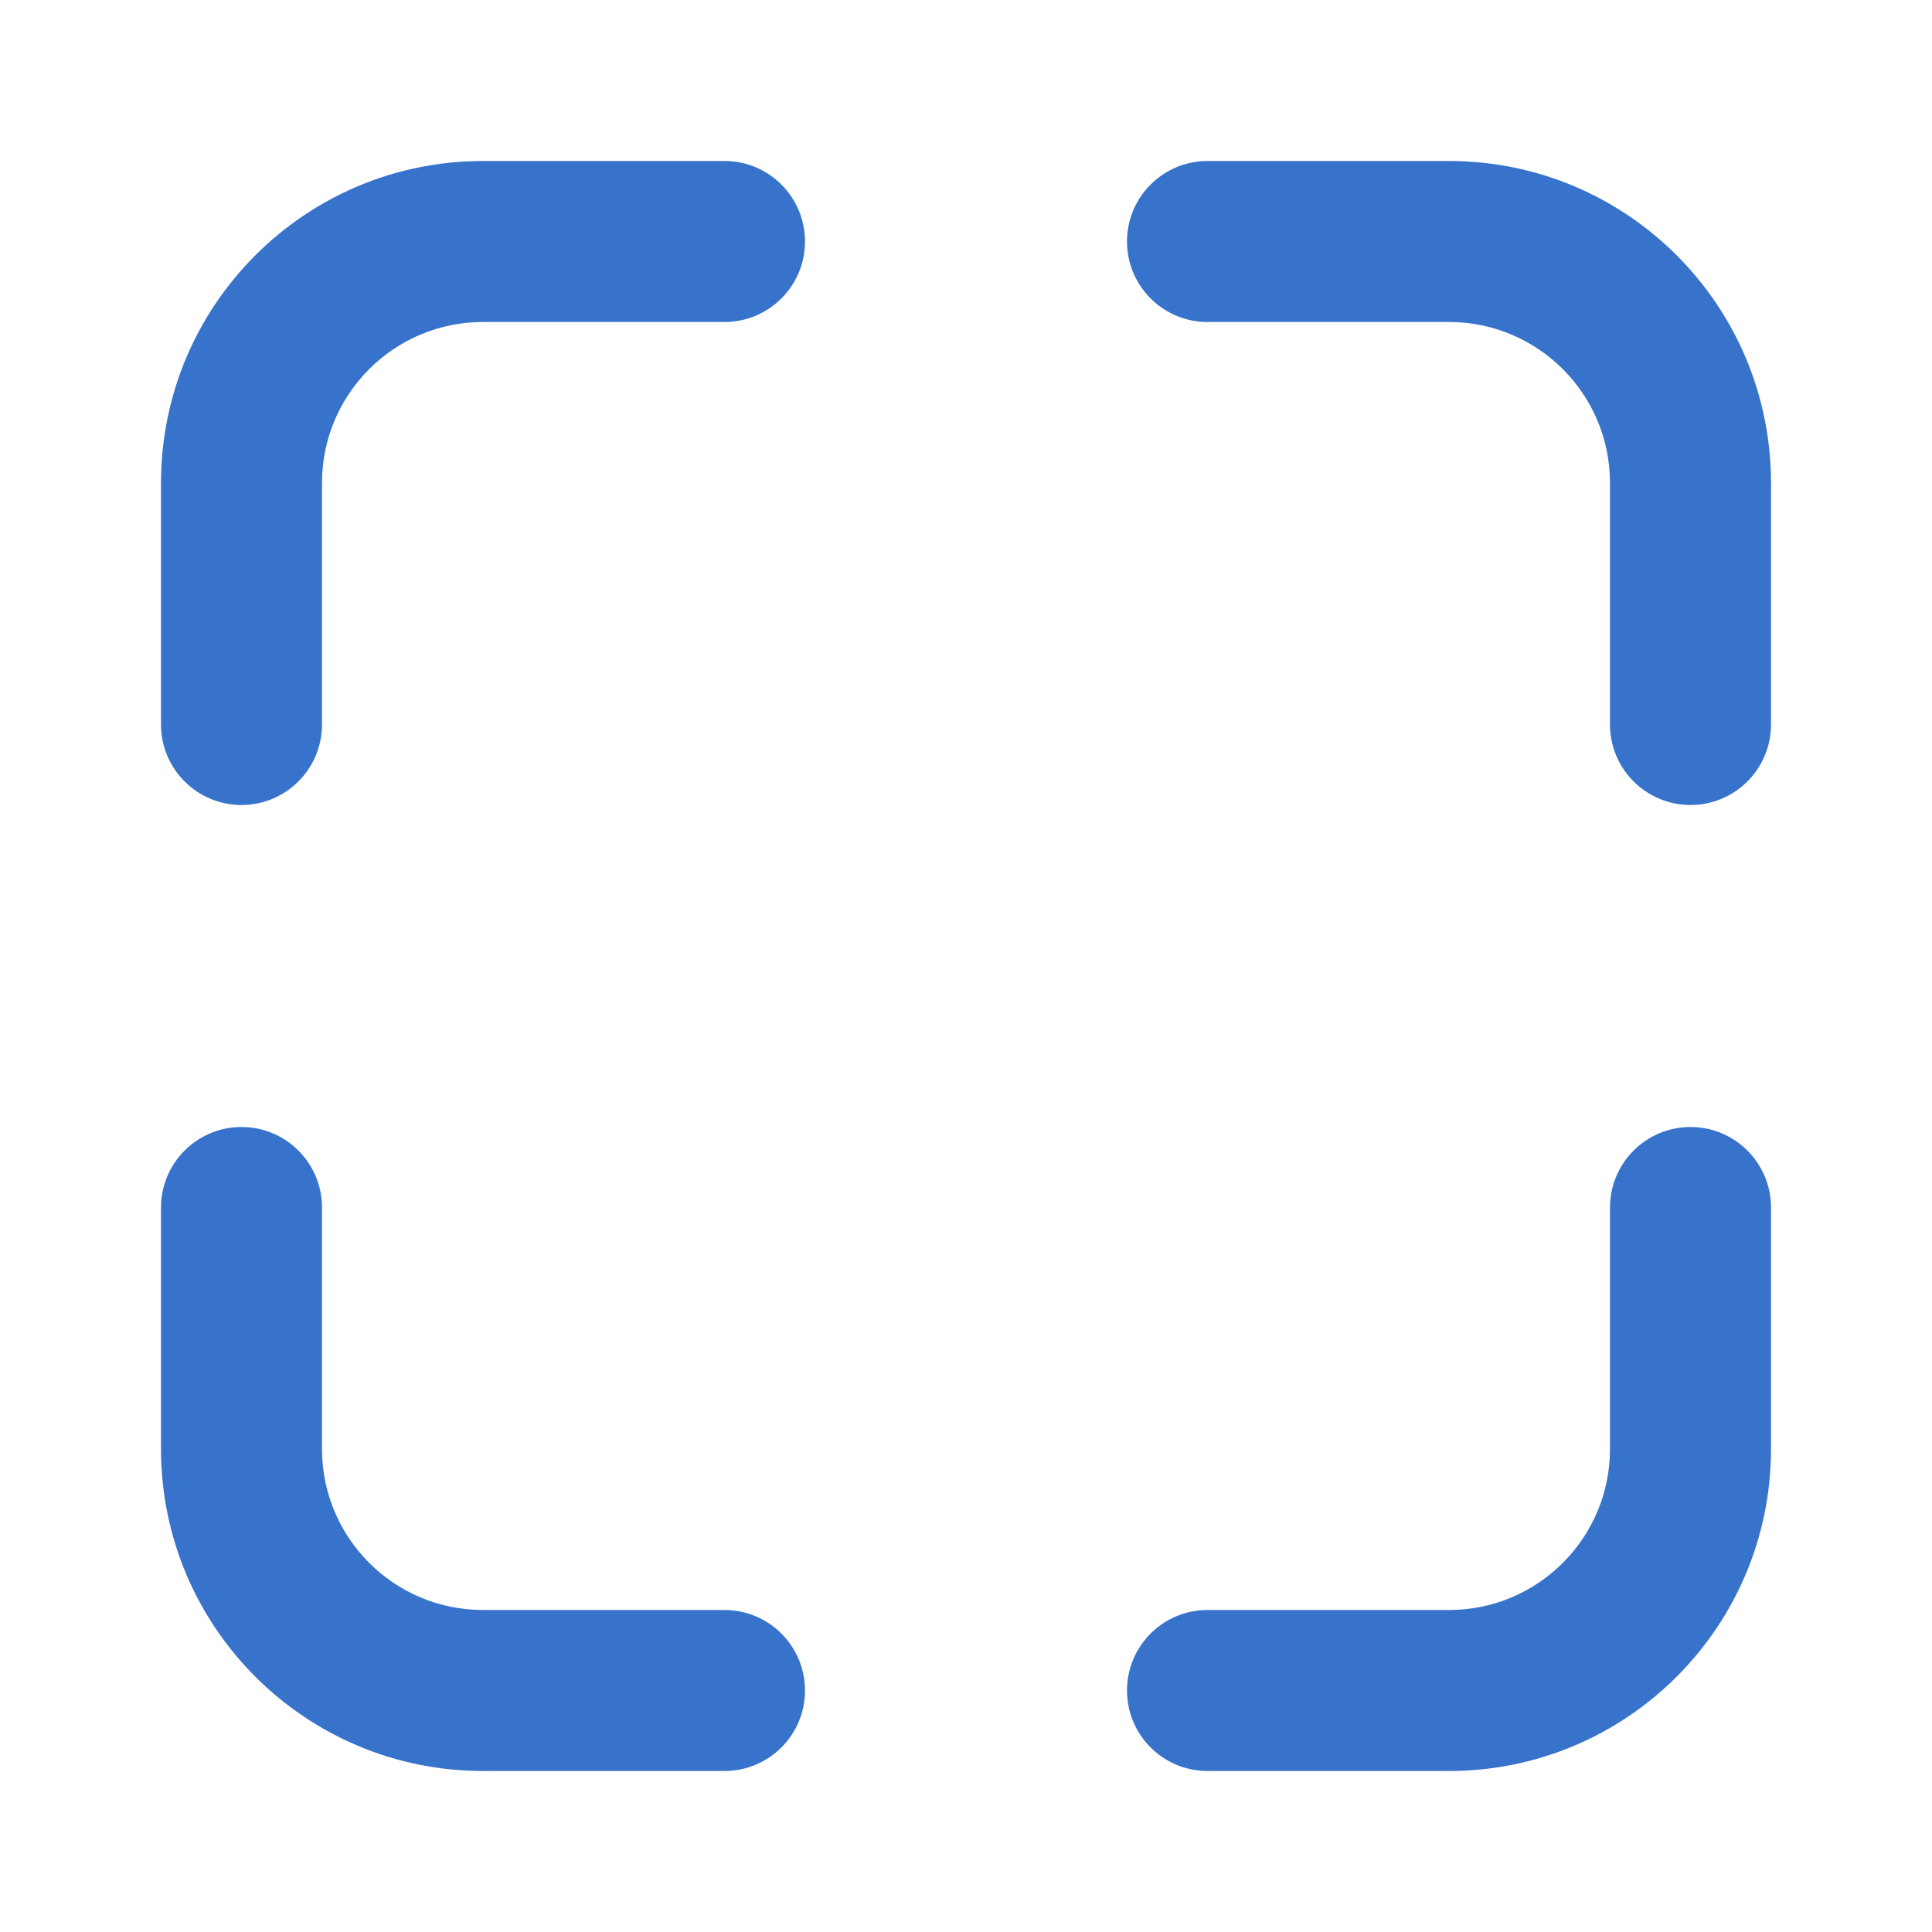
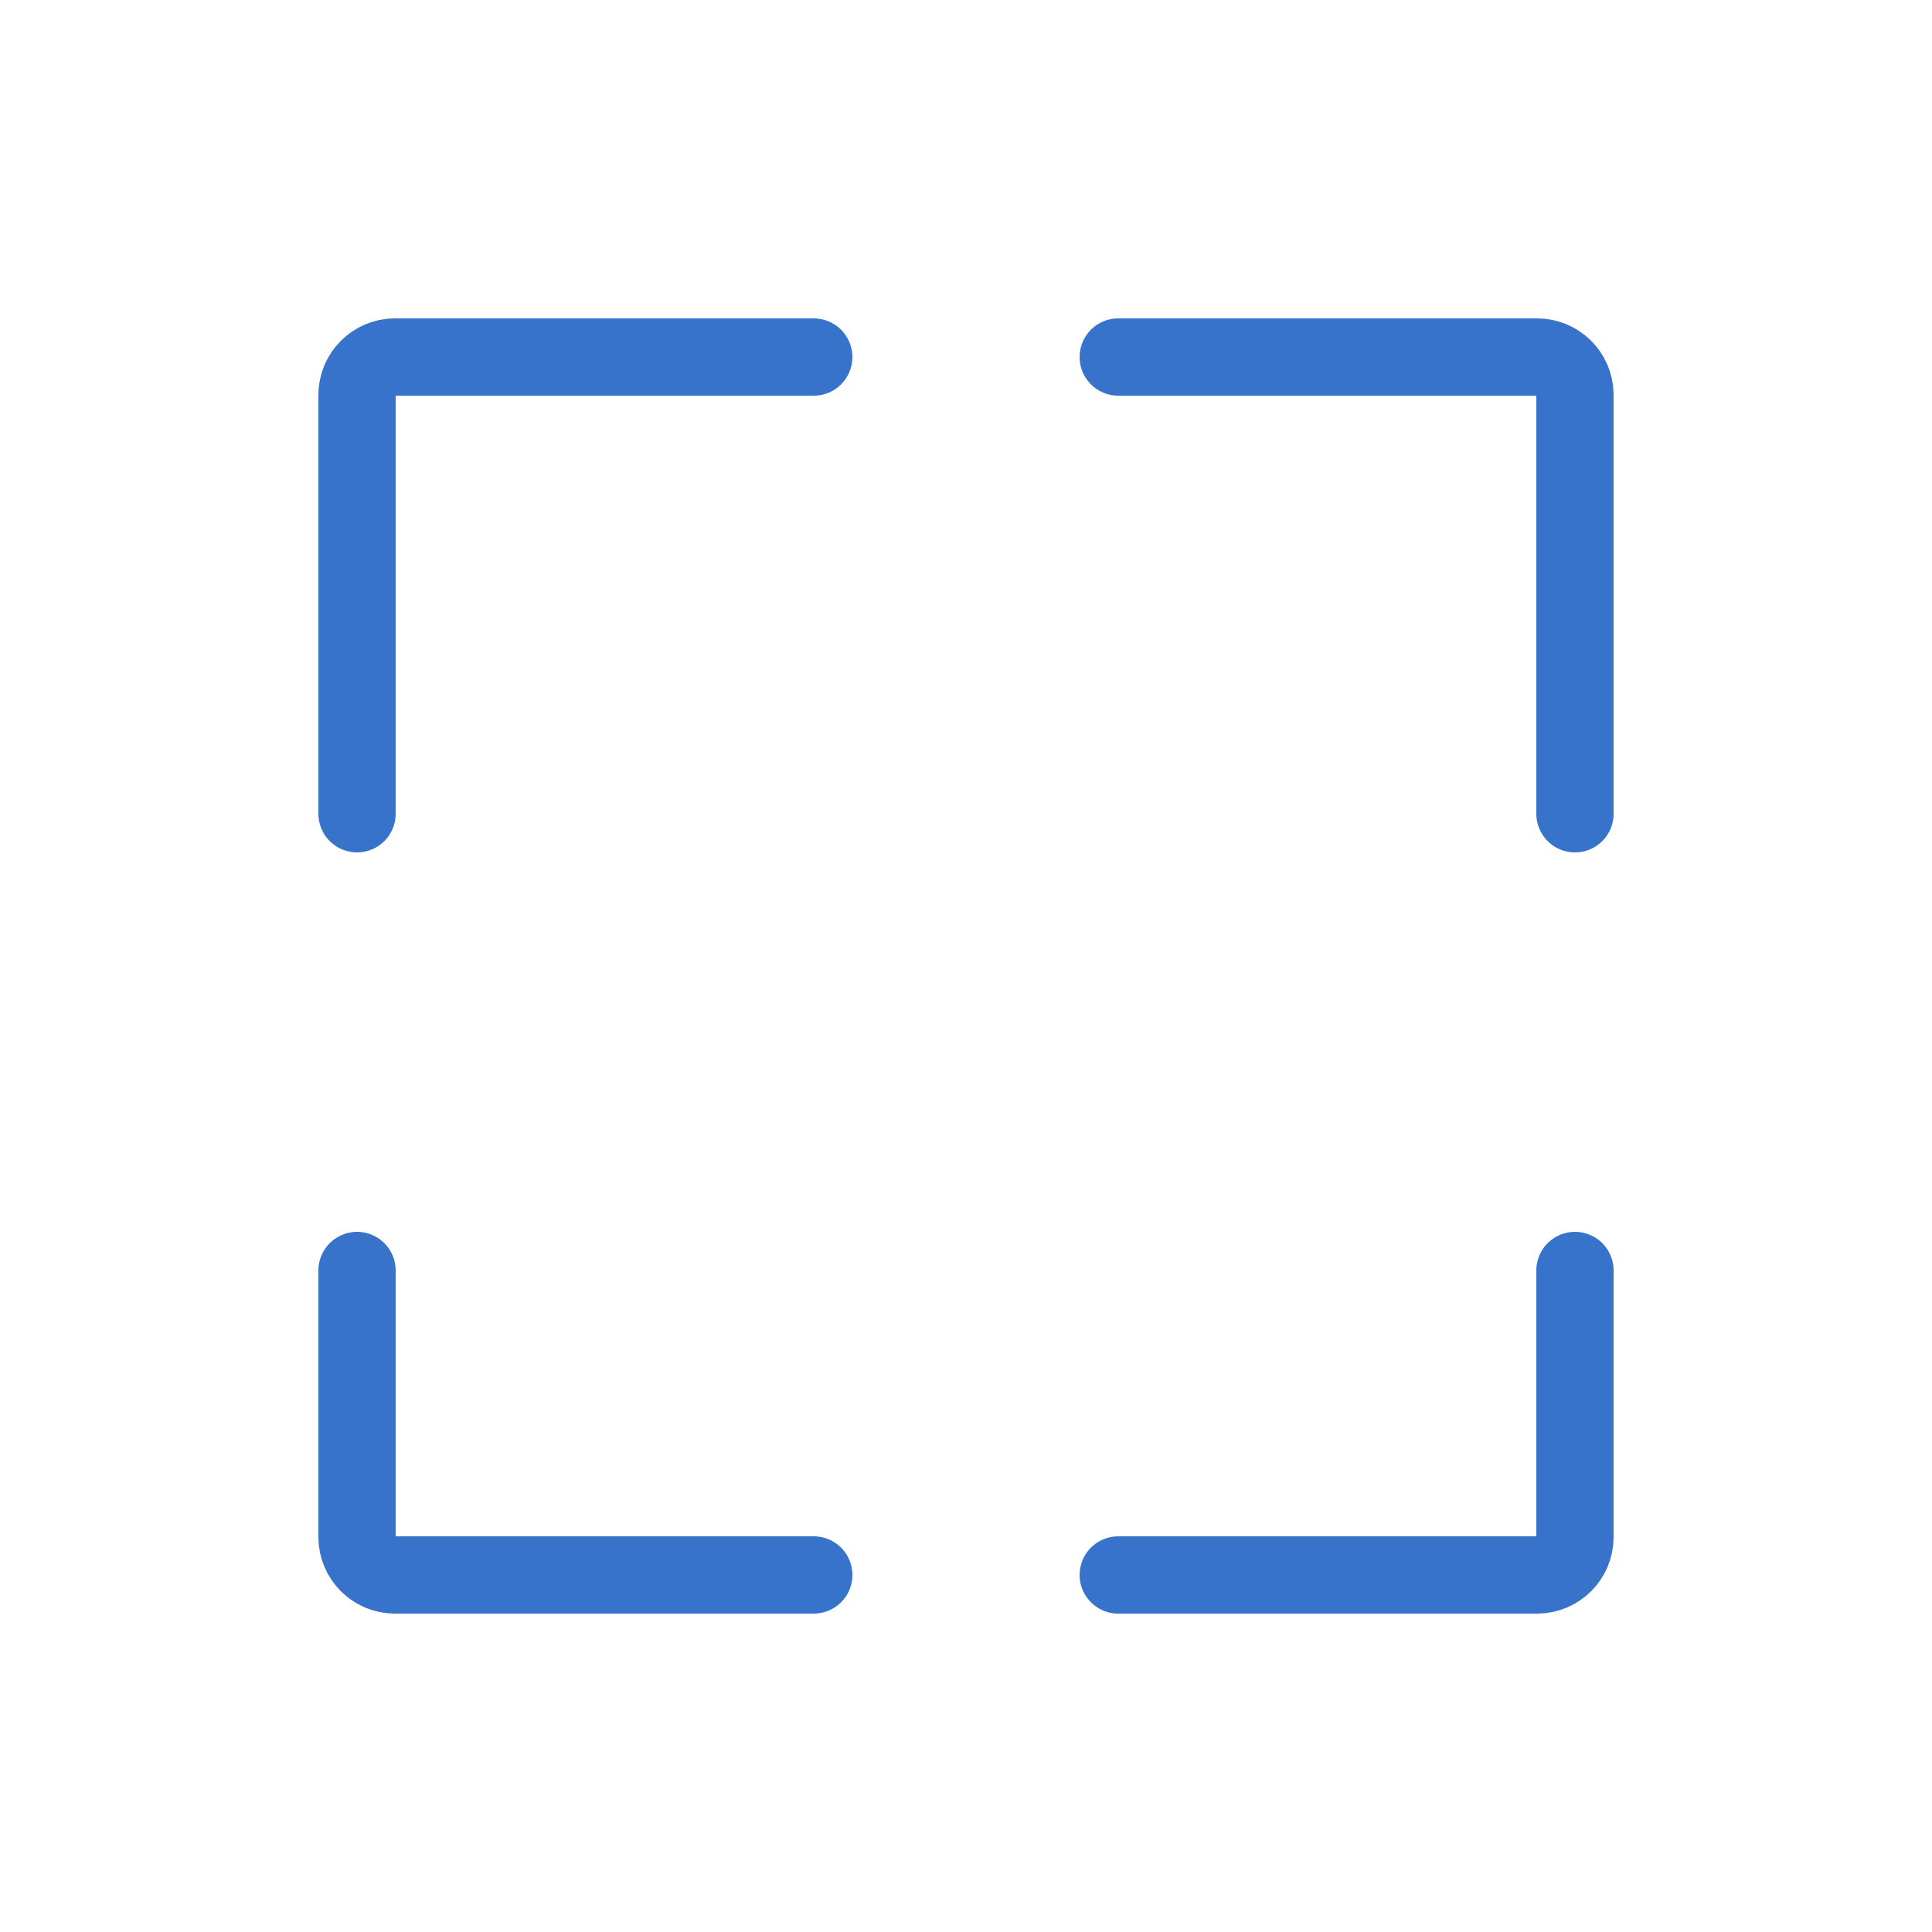
- <svg xmlns="http://www.w3.org/2000/svg" fill="#3873cb" width="256" height="256" viewBox="-2 -2 24 24" preserveAspectRatio="xMinYMin" class="jam jam-qr-code">
-   <path d="M13 18h3a2 2 0 0 0 2-2v-3a1 1 0 0 1 2 0v3a4 4 0 0 1-4 4H4a4 4 0 0 1-4-4v-3a1 1 0 0 1 2 0v3a2 2 0 0 0 2 2h3a1 1 0 0 1 0 2h6a1 1 0 0 1 0-2zM2 7a1 1 0 1 1-2 0V4a4 4 0 0 1 4-4h3a1 1 0 1 1 0 2H4a2 2 0 0 0-2 2v3zm16 0V4a2 2 0 0 0-2-2h-3a1 1 0 0 1 0-2h3a4 4 0 0 1 4 4v3a1 1 0 0 1-2 0z" />
+ <svg xmlns="http://www.w3.org/2000/svg" width="256" height="256" viewBox="-0.5 0 25 25" fill="none">
+   <path d="M19.88 16.44V19.89C19.88 20.16 19.66 20.38 19.39 20.38H13.97" stroke="#3873cb" stroke-miterlimit="10" stroke-linecap="round" stroke-linejoin="round" />
+   <path d="M13.97 4.62H19.39C19.66 4.62 19.88 4.84 19.88 5.11V10.53" stroke="#3873cb" stroke-miterlimit="10" stroke-linecap="round" stroke-linejoin="round" />
+   <path d="M4.12 10.53V5.11C4.12 4.84 4.34 4.62 4.61 4.62H10.03" stroke="#3873cb" stroke-miterlimit="10" stroke-linecap="round" stroke-linejoin="round" />
+   <path d="M4.12 16.44V19.89C4.12 20.16 4.34 20.38 4.61 20.38H10.03" stroke="#3873cb" stroke-miterlimit="10" stroke-linecap="round" stroke-linejoin="round" />
</svg>
